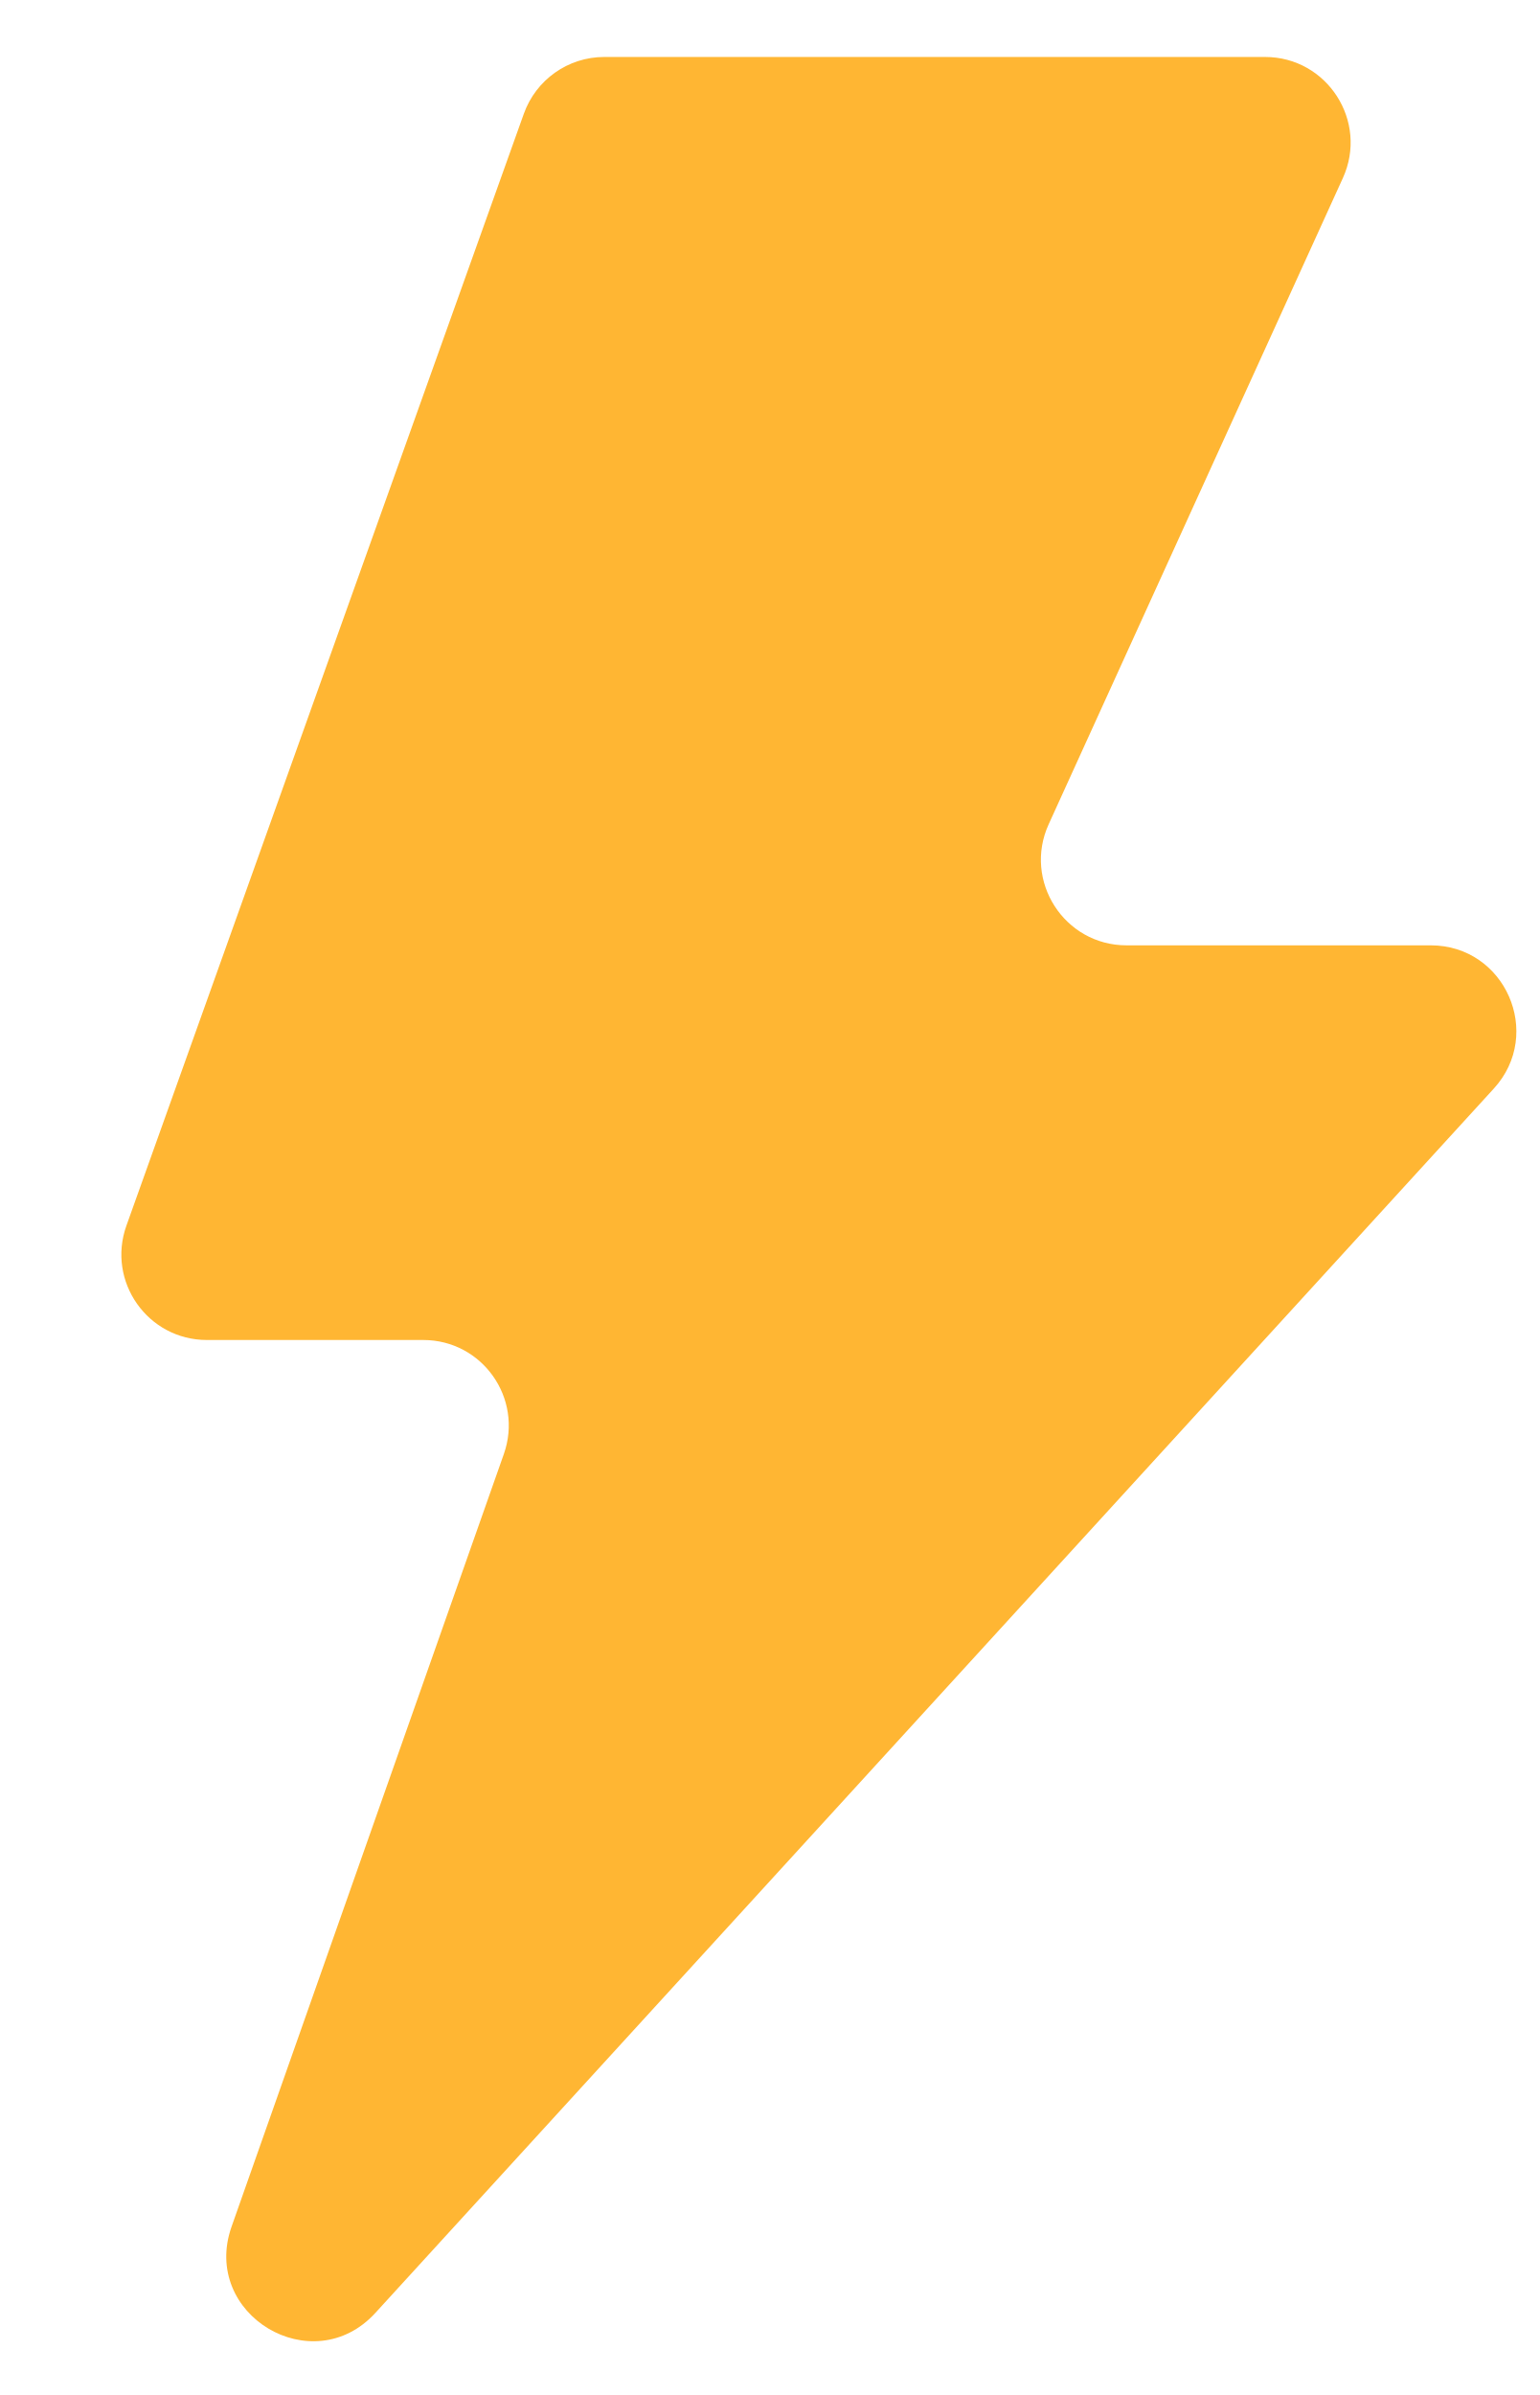
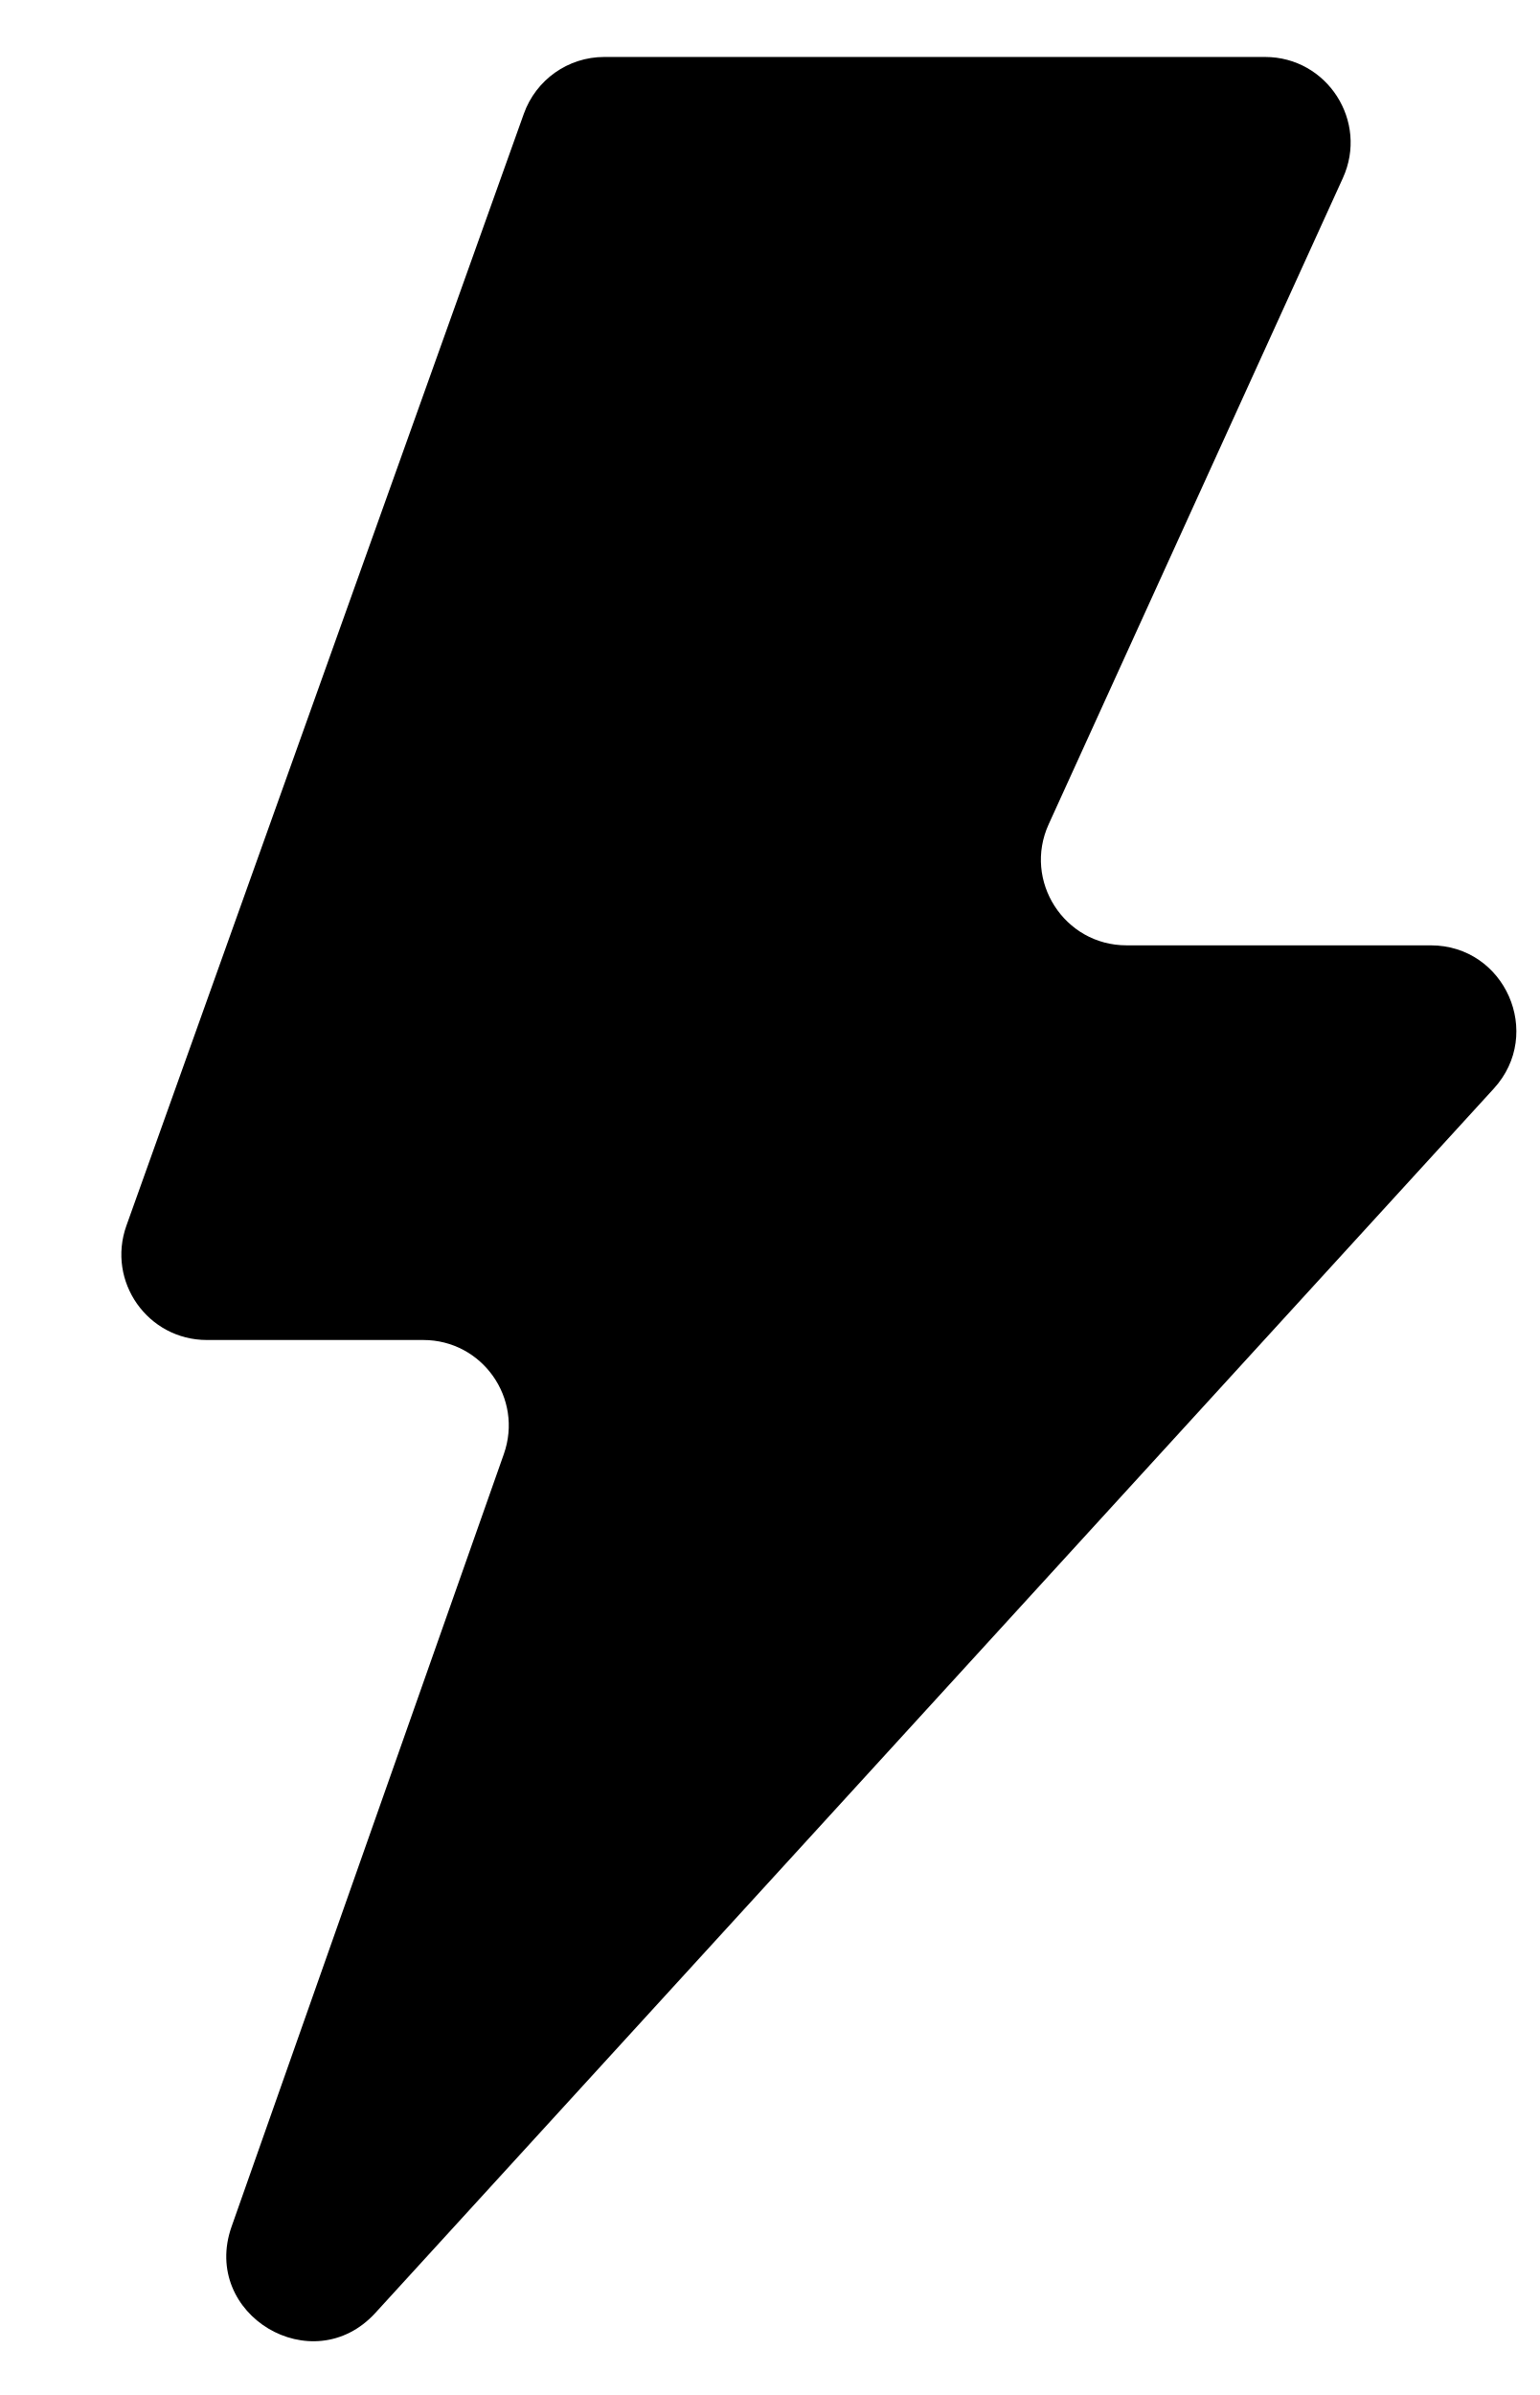
<svg xmlns="http://www.w3.org/2000/svg" width="9" height="14" viewBox="0 0 9 14" fill="none">
-   <path d="M0.739 7.165L3.063 0.665C3.134 0.466 3.322 0.333 3.533 0.333H7.397C7.761 0.333 8.003 0.71 7.852 1.041L6.132 4.818C5.981 5.149 6.223 5.526 6.587 5.526H8.366C8.8 5.526 9.028 6.042 8.735 6.363L2.195 13.52C1.828 13.922 1.173 13.53 1.354 13.016L2.946 8.5C3.061 8.174 2.82 7.833 2.475 7.833H1.21C0.864 7.833 0.623 7.491 0.739 7.165Z" fill="#FFB633" />
+   <path d="M0.739 7.165L3.063 0.665C3.134 0.466 3.322 0.333 3.533 0.333H7.397C7.761 0.333 8.003 0.71 7.852 1.041L6.132 4.818C5.981 5.149 6.223 5.526 6.587 5.526H8.366C8.8 5.526 9.028 6.042 8.735 6.363L2.195 13.52C1.828 13.922 1.173 13.53 1.354 13.016L2.946 8.5C3.061 8.174 2.82 7.833 2.475 7.833H1.21C0.864 7.833 0.623 7.491 0.739 7.165Z" fill="currentColor" />
</svg>
